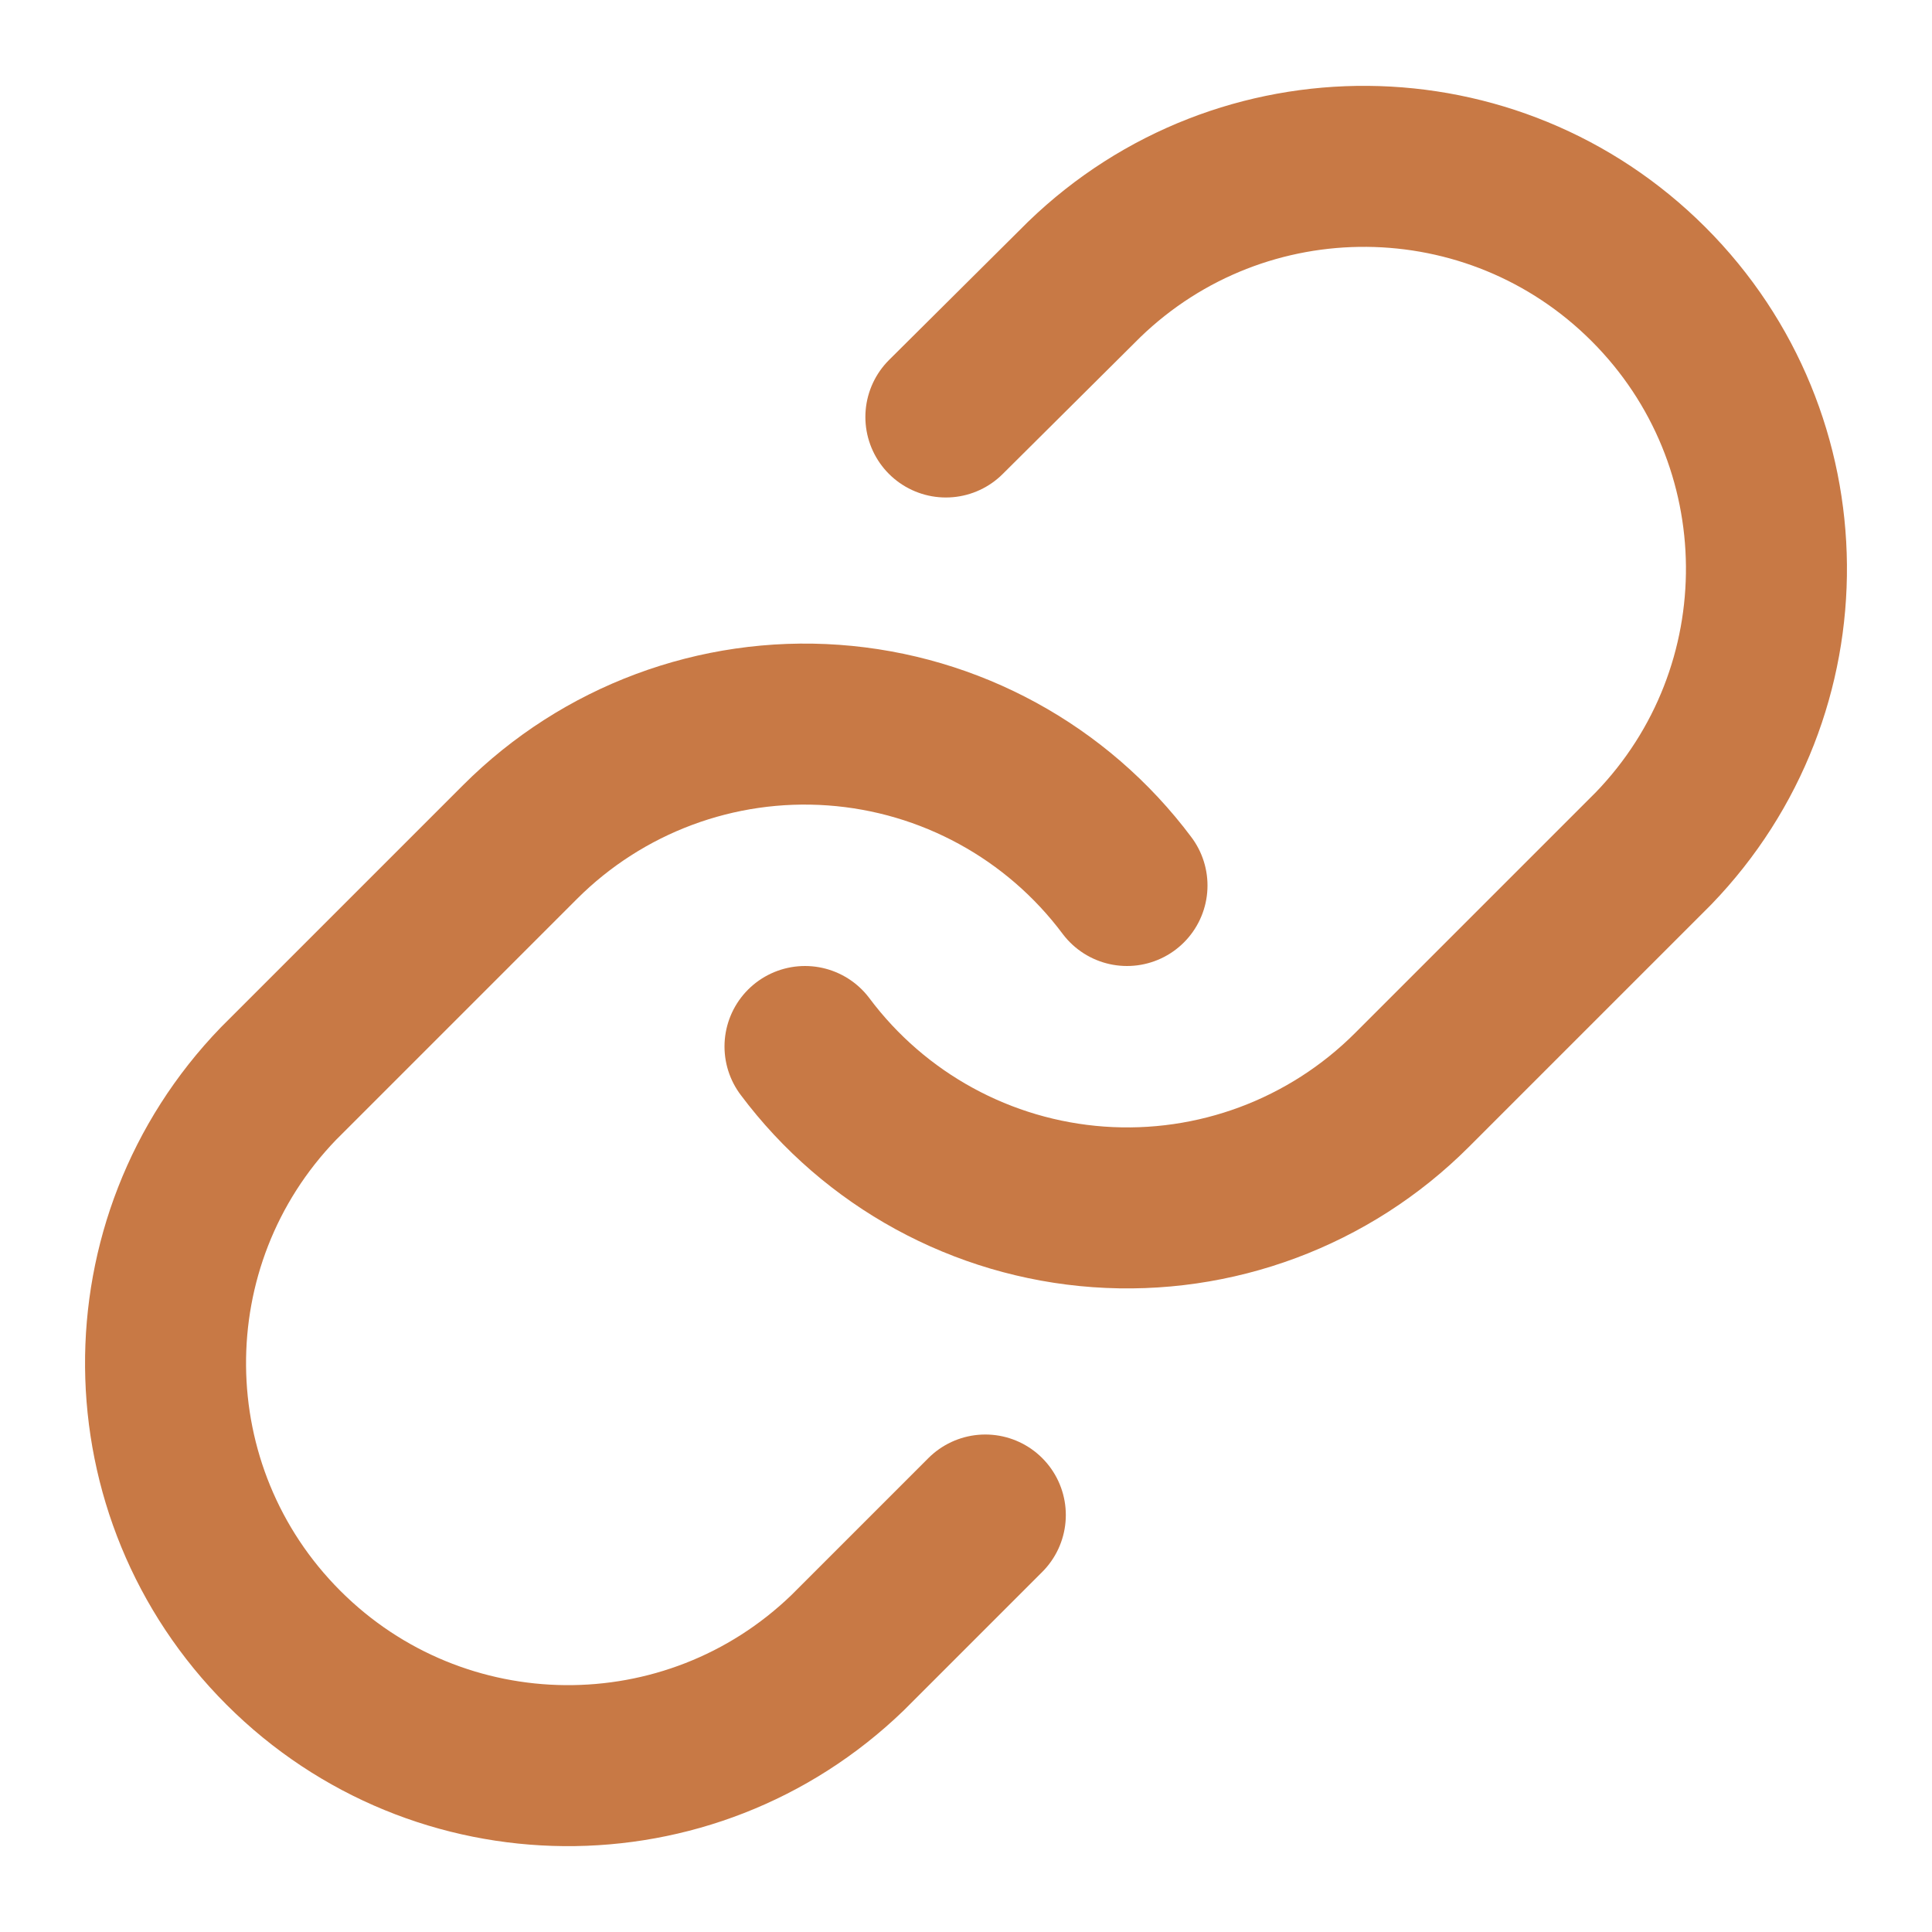
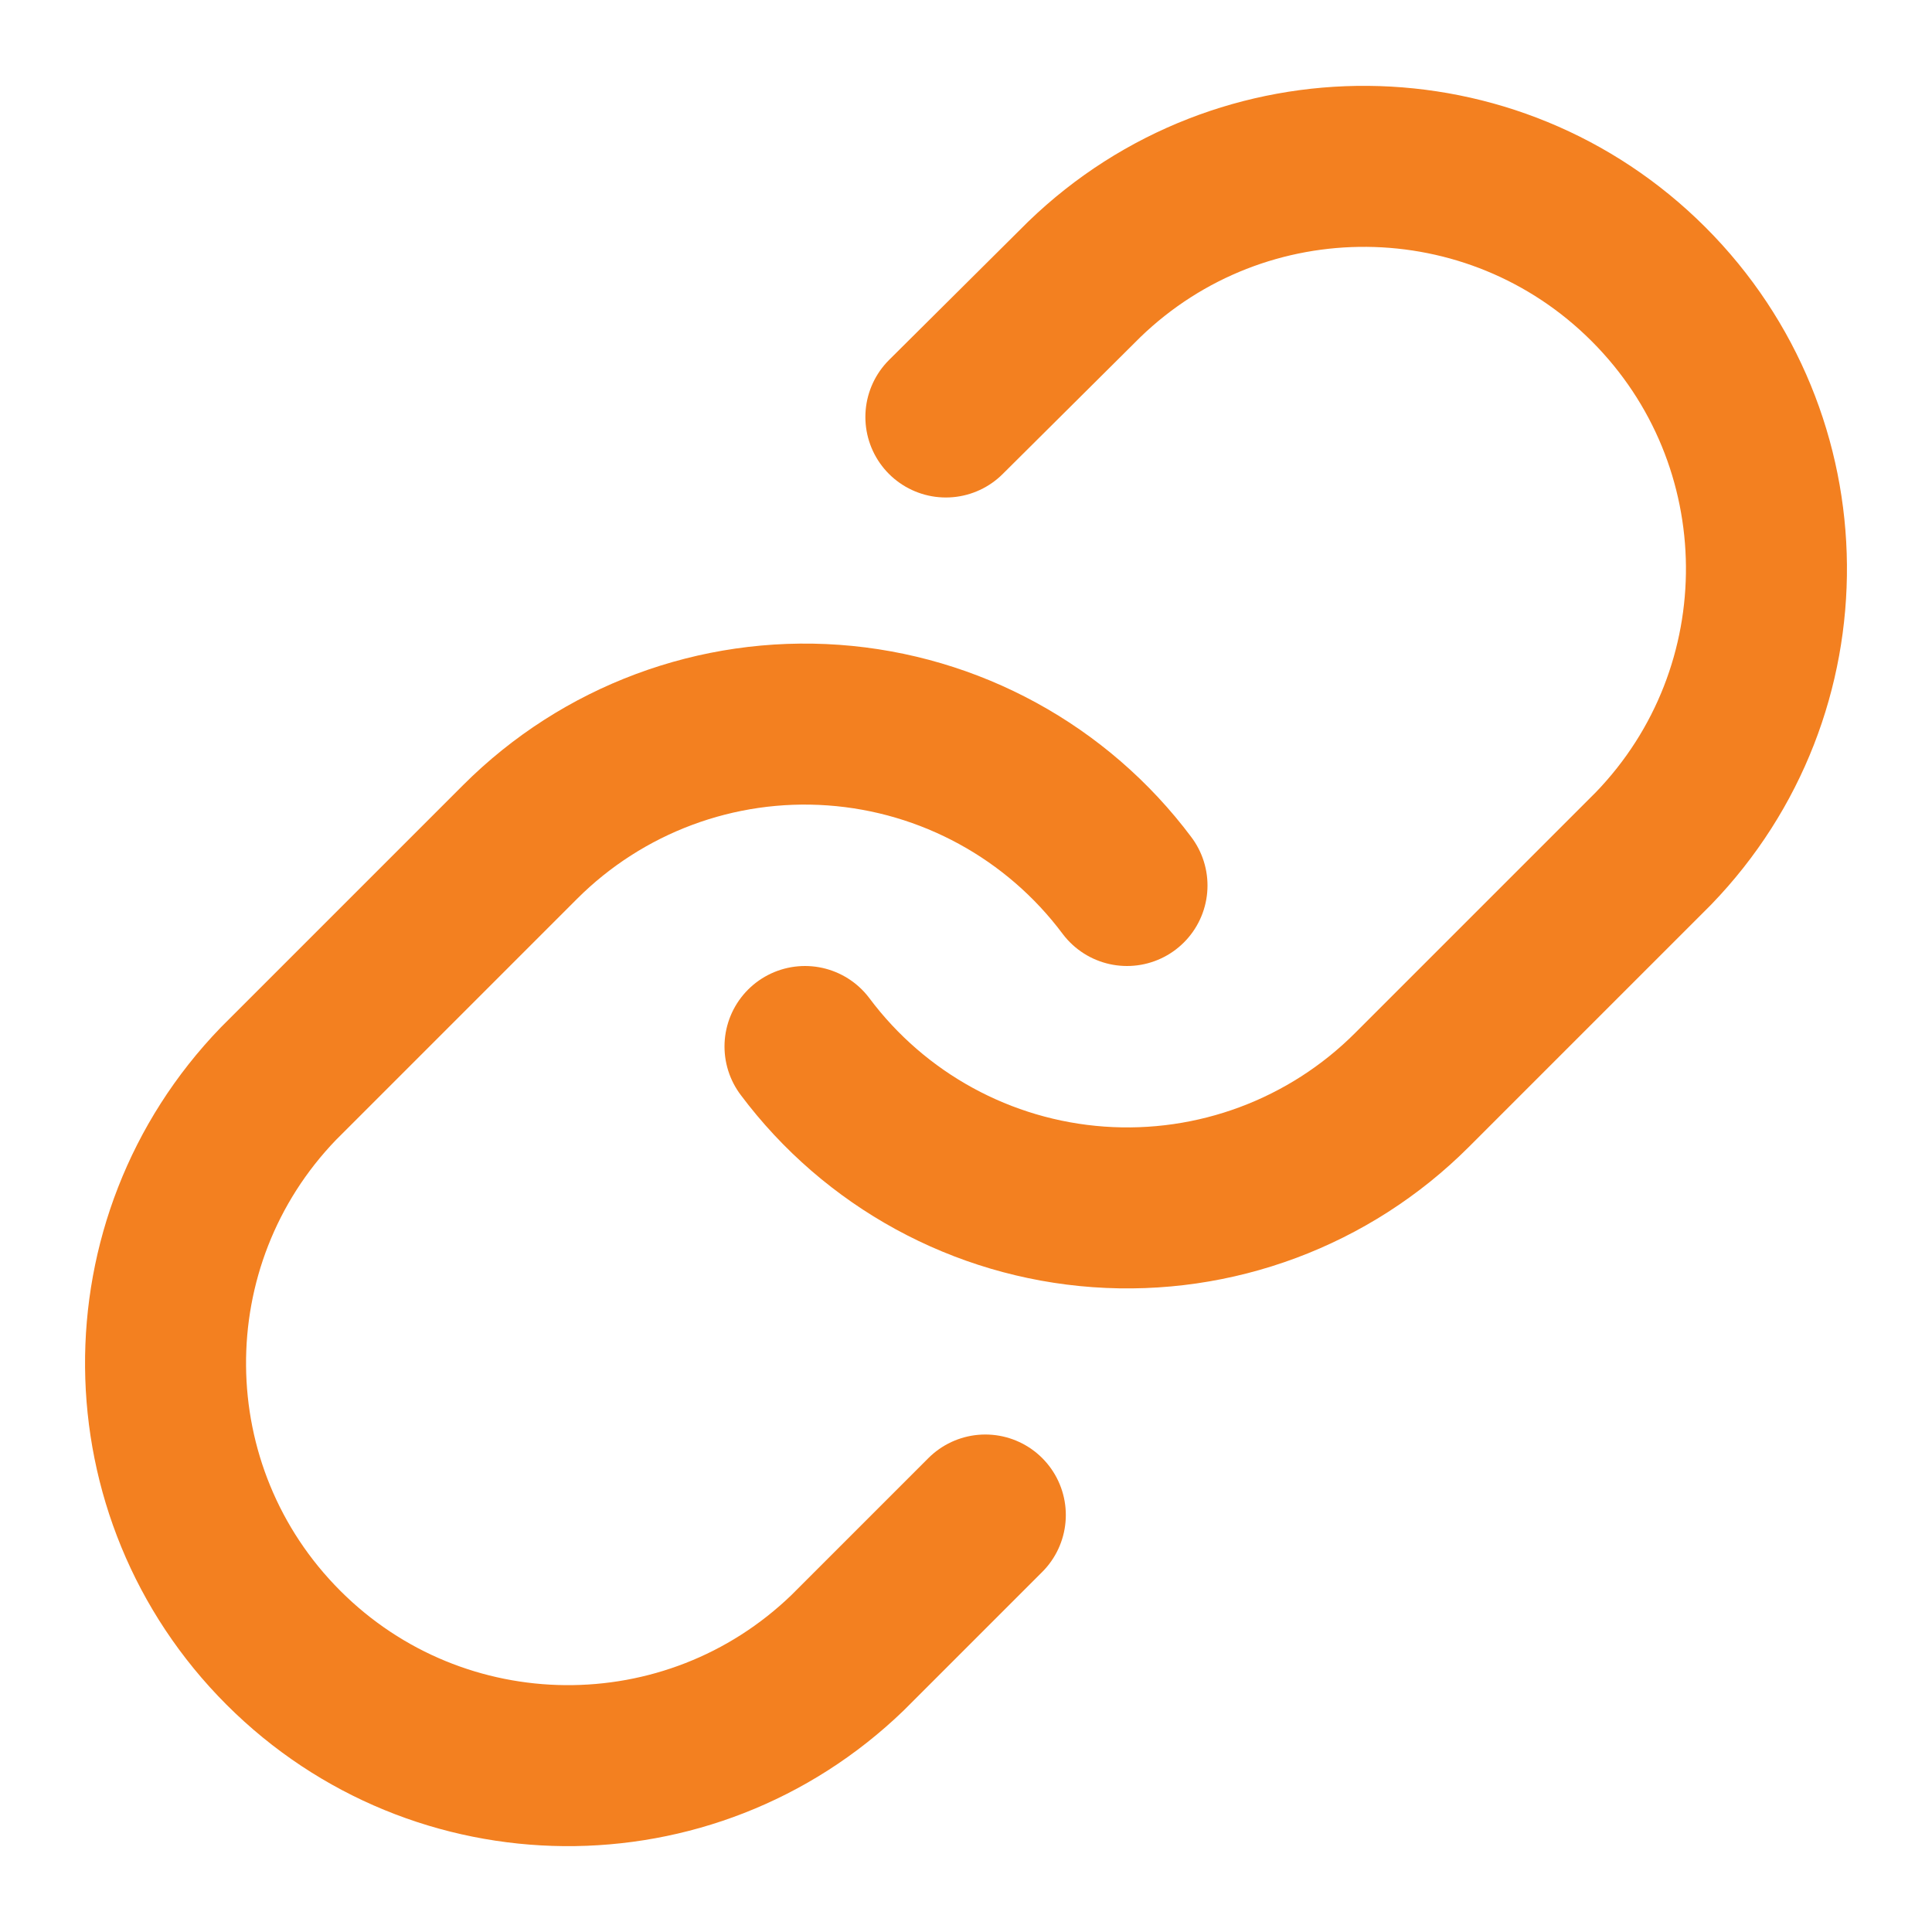
- <svg xmlns="http://www.w3.org/2000/svg" width="24" height="24" viewBox="0 0 24 24" fill="none" stroke="#c87945" stroke-width="2" stroke-linecap="round" stroke-linejoin="round">
+ <svg xmlns="http://www.w3.org/2000/svg" width="24" height="24" viewBox="0 0 24 24" fill="none" stroke="#f38020" stroke-width="2" stroke-linecap="round" stroke-linejoin="round">
  <path d="M10 13a5 5 0 0 0 7.54.54l3-3a5 5 0 0 0-7.07-7.07l-1.72 1.71" />
  <path d="M14 11a5 5 0 0 0-7.54-.54l-3 3a5 5 0 0 0 7.07 7.07l1.71-1.71" />
</svg>
